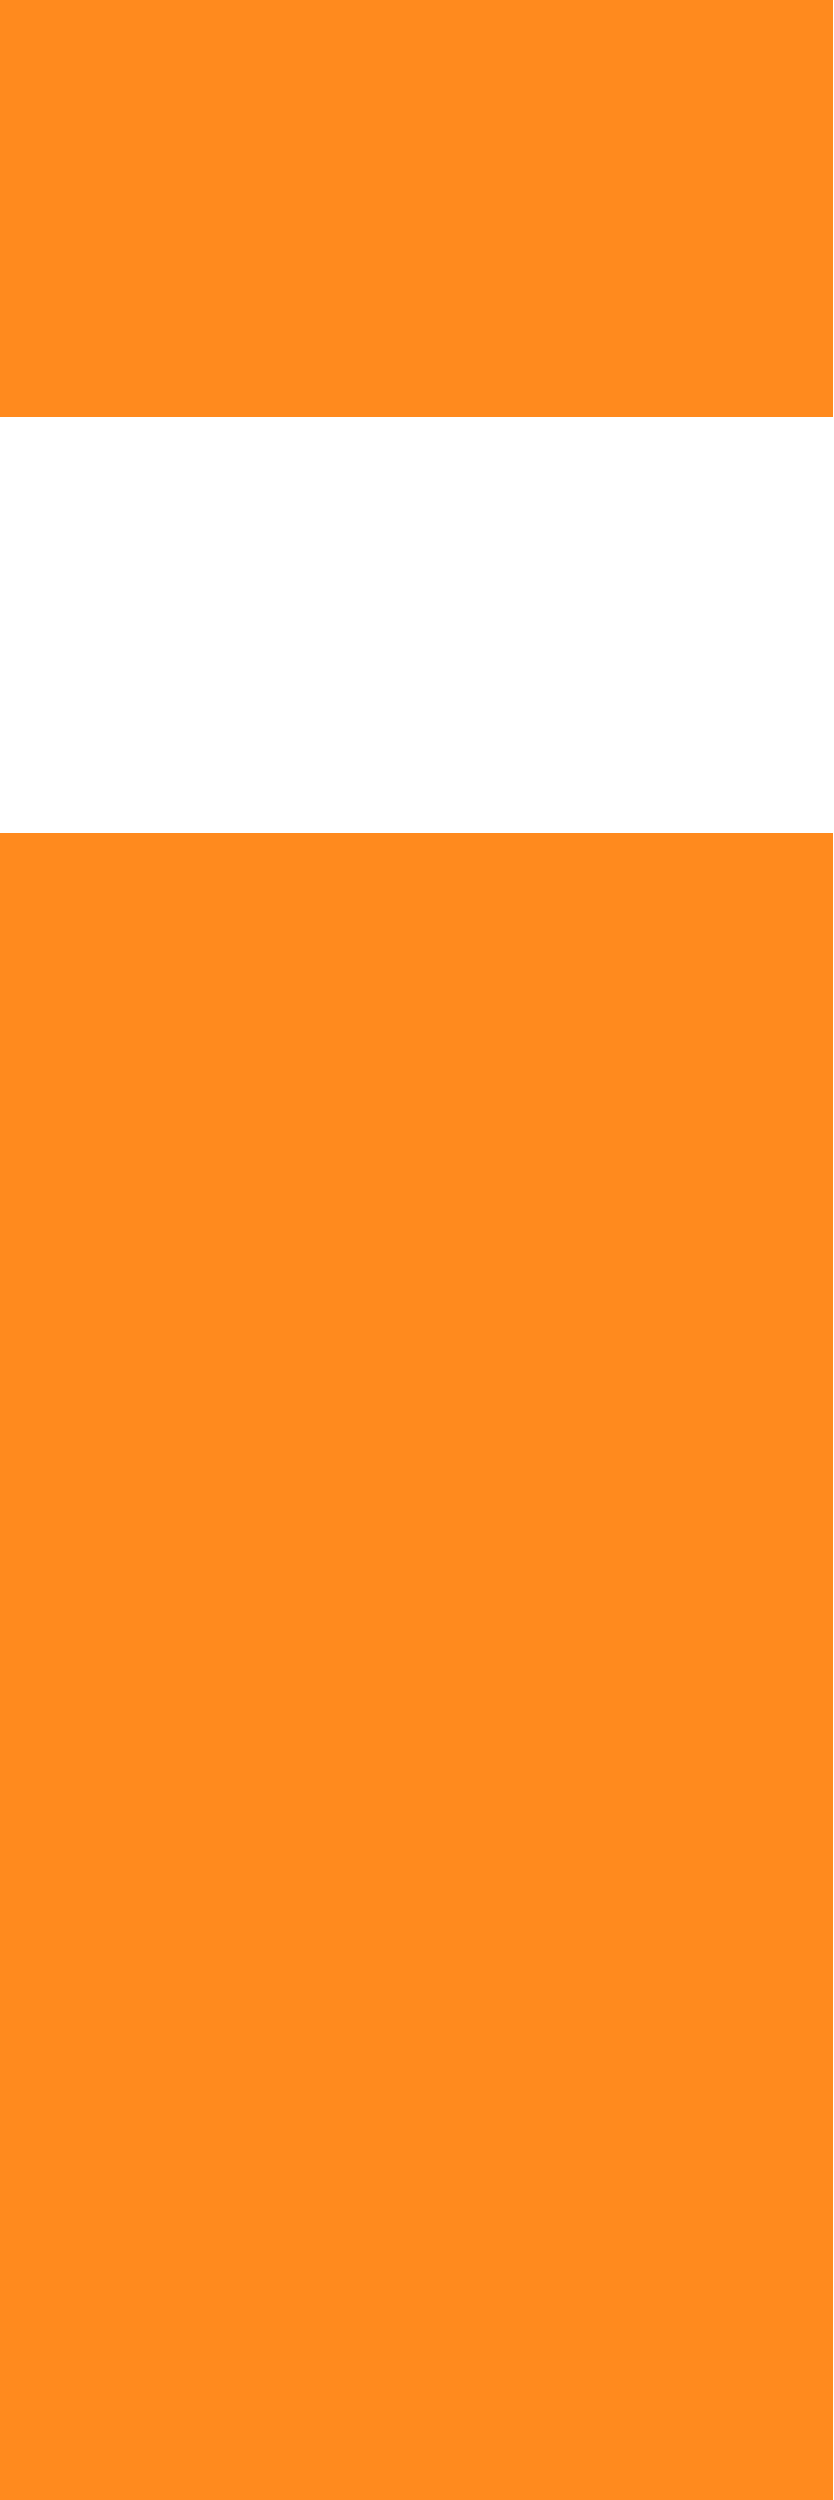
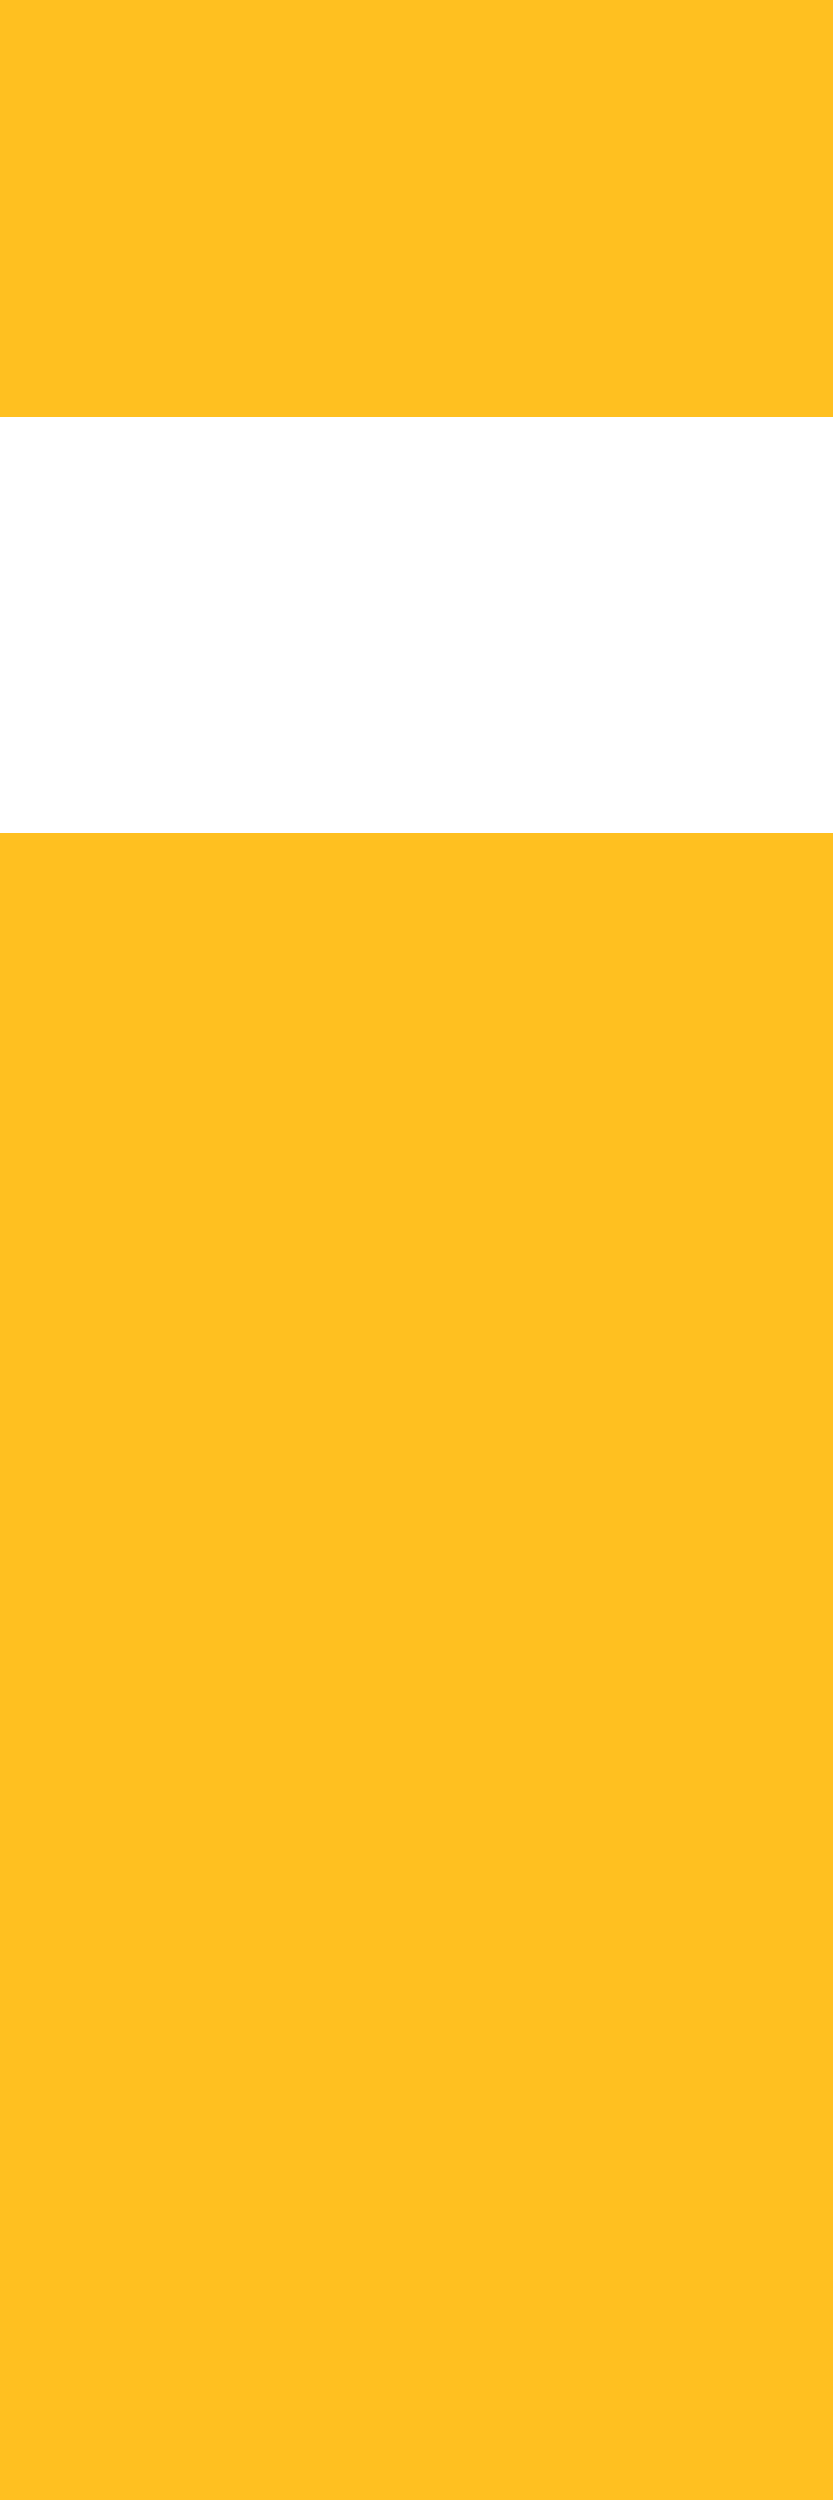
<svg xmlns="http://www.w3.org/2000/svg" width="32" height="96" viewBox="0 0 2 6" role="img" aria-label="Invincible" shape-rendering="crispEdges">
-   <rect x="0" y="0" width="2" height="1" fill="#FF8A1E" />
-   <rect x="0" y="2" width="2" height="1" fill="#FF8A1E" />
-   <rect x="0" y="3" width="2" height="1" fill="#FF8A1E" />
-   <rect x="0" y="4" width="2" height="1" fill="#FF8A1E" />
-   <rect x="0" y="5" width="2" height="1" fill="#FF8A1E" />
+   <rect x="0" y="0" width="2" height="1" fill="#FFC020" />
+   <rect x="0" y="2" width="2" height="1" fill="#FFC020" />
+   <rect x="0" y="3" width="2" height="1" fill="#FFC020" />
+   <rect x="0" y="4" width="2" height="1" fill="#FFC020" />
+   <rect x="0" y="5" width="2" height="1" fill="#FFC020" />
</svg>
